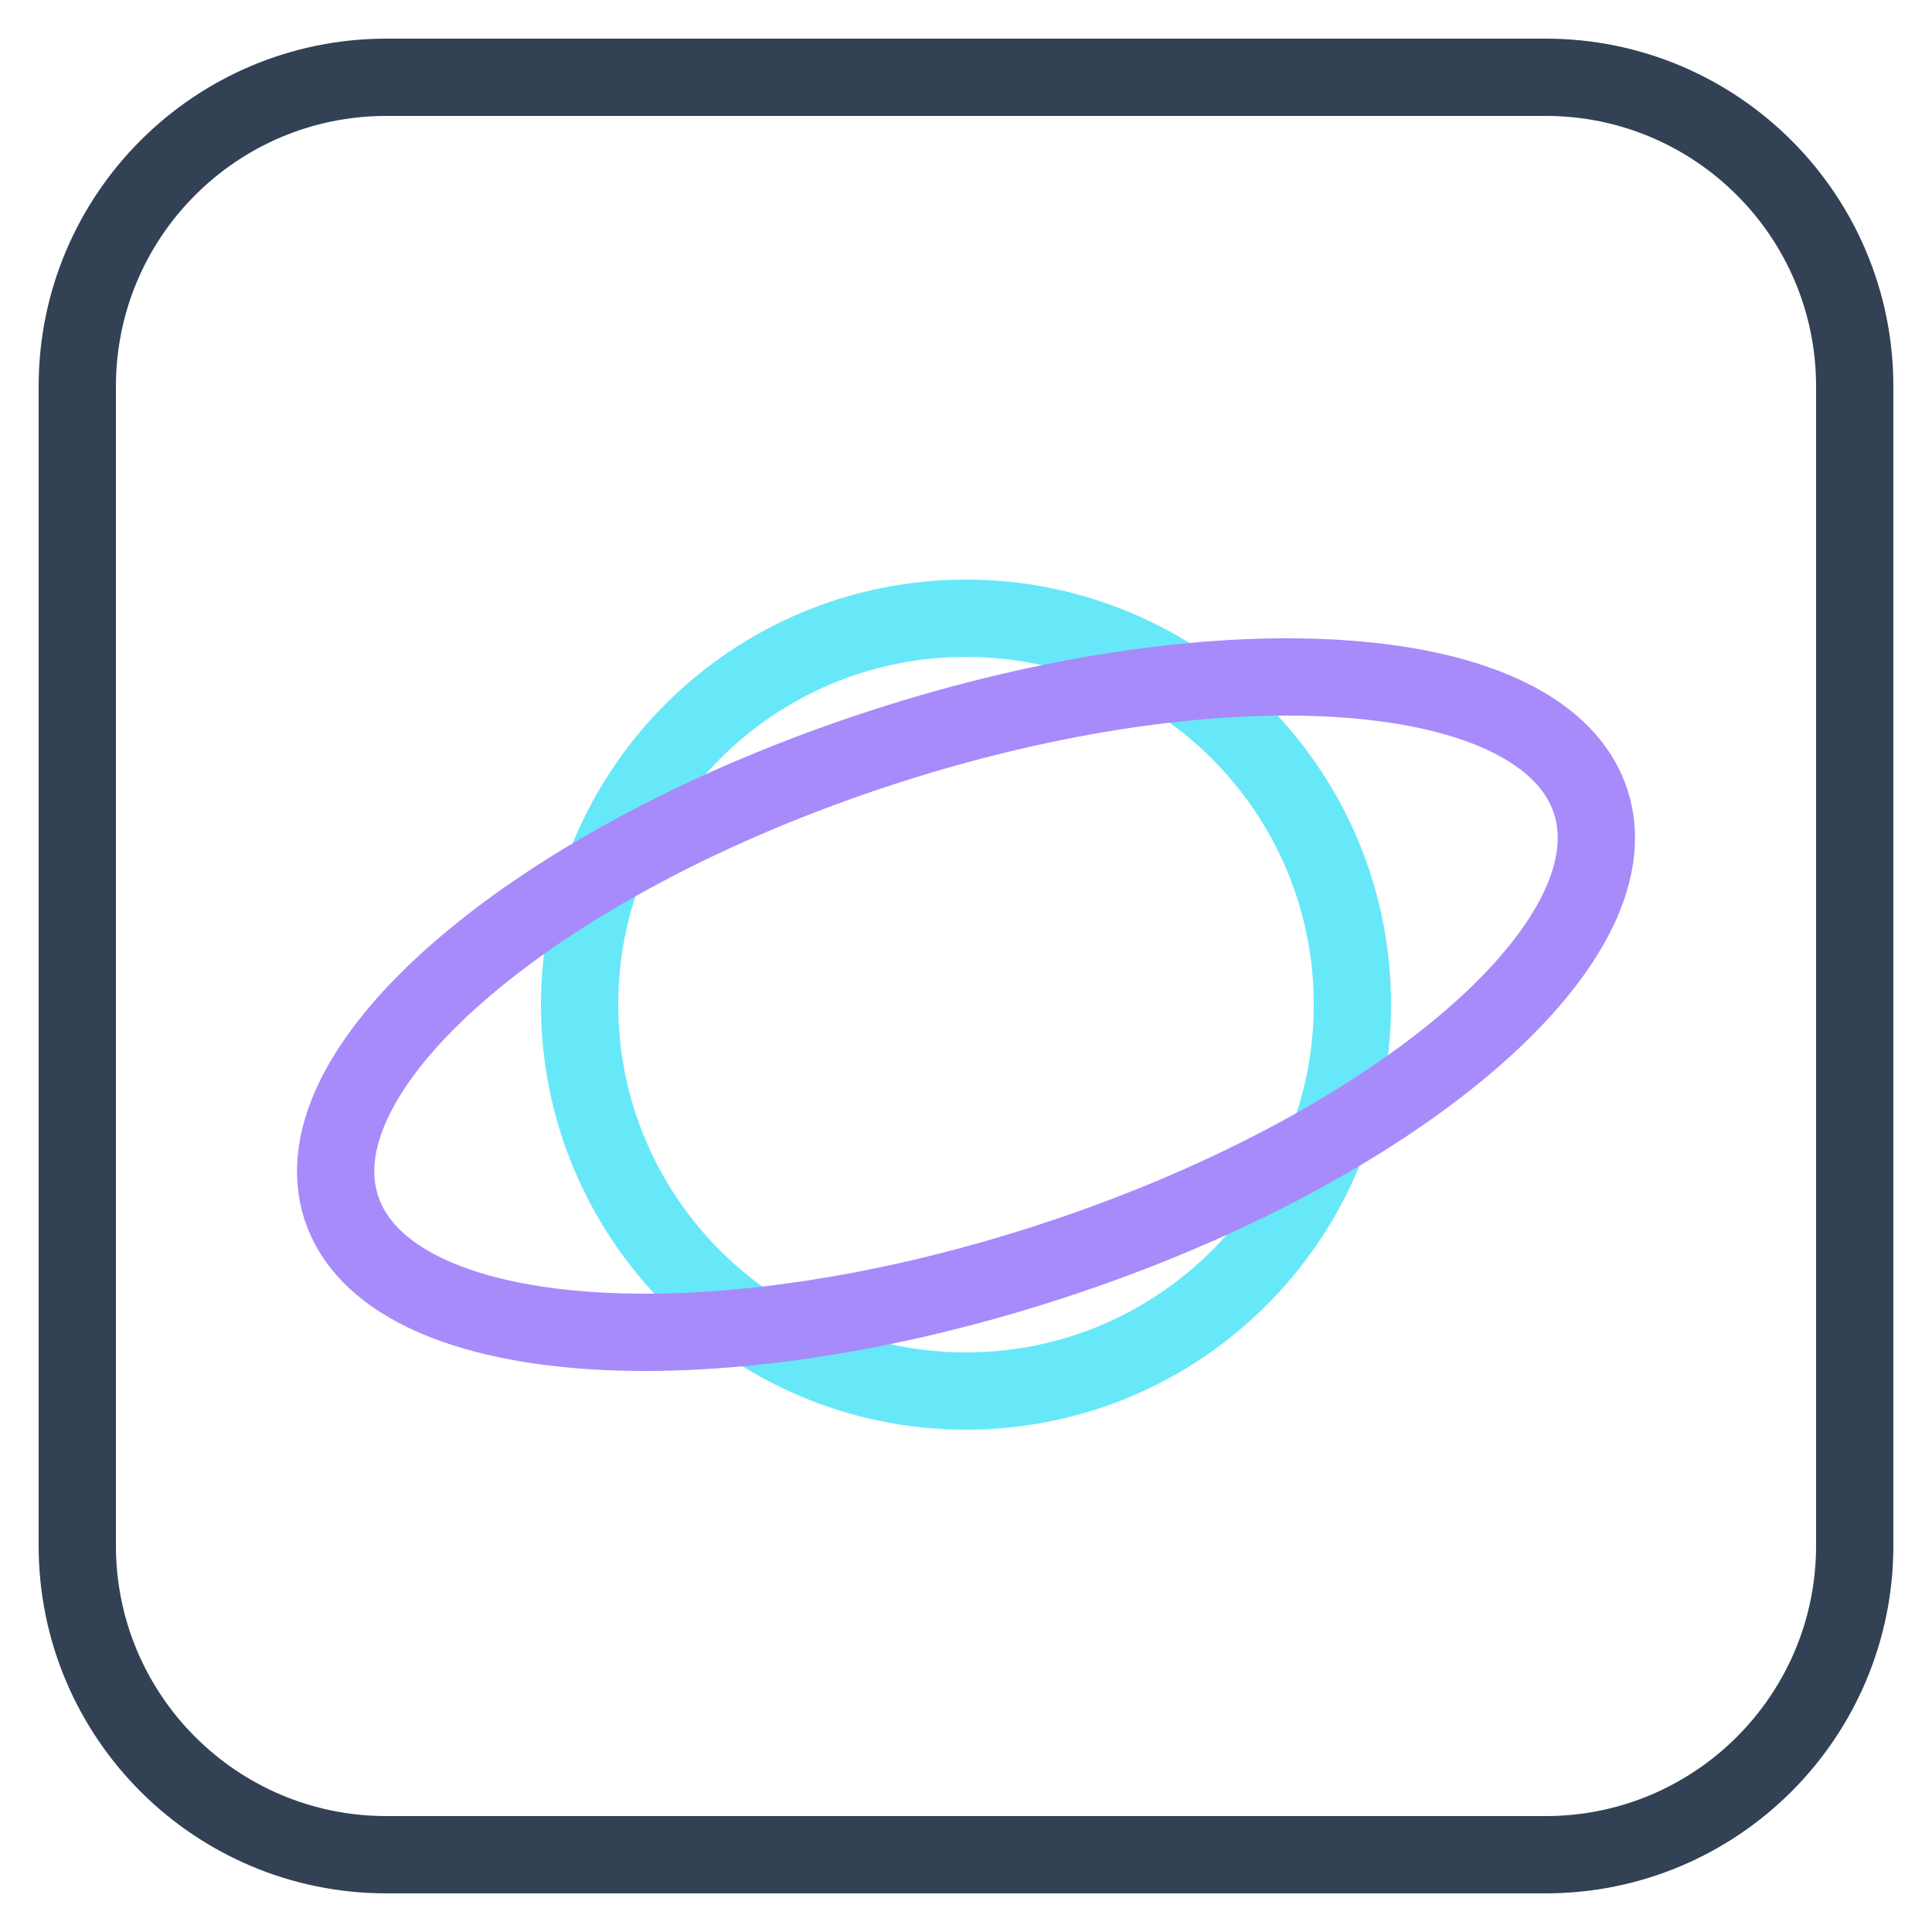
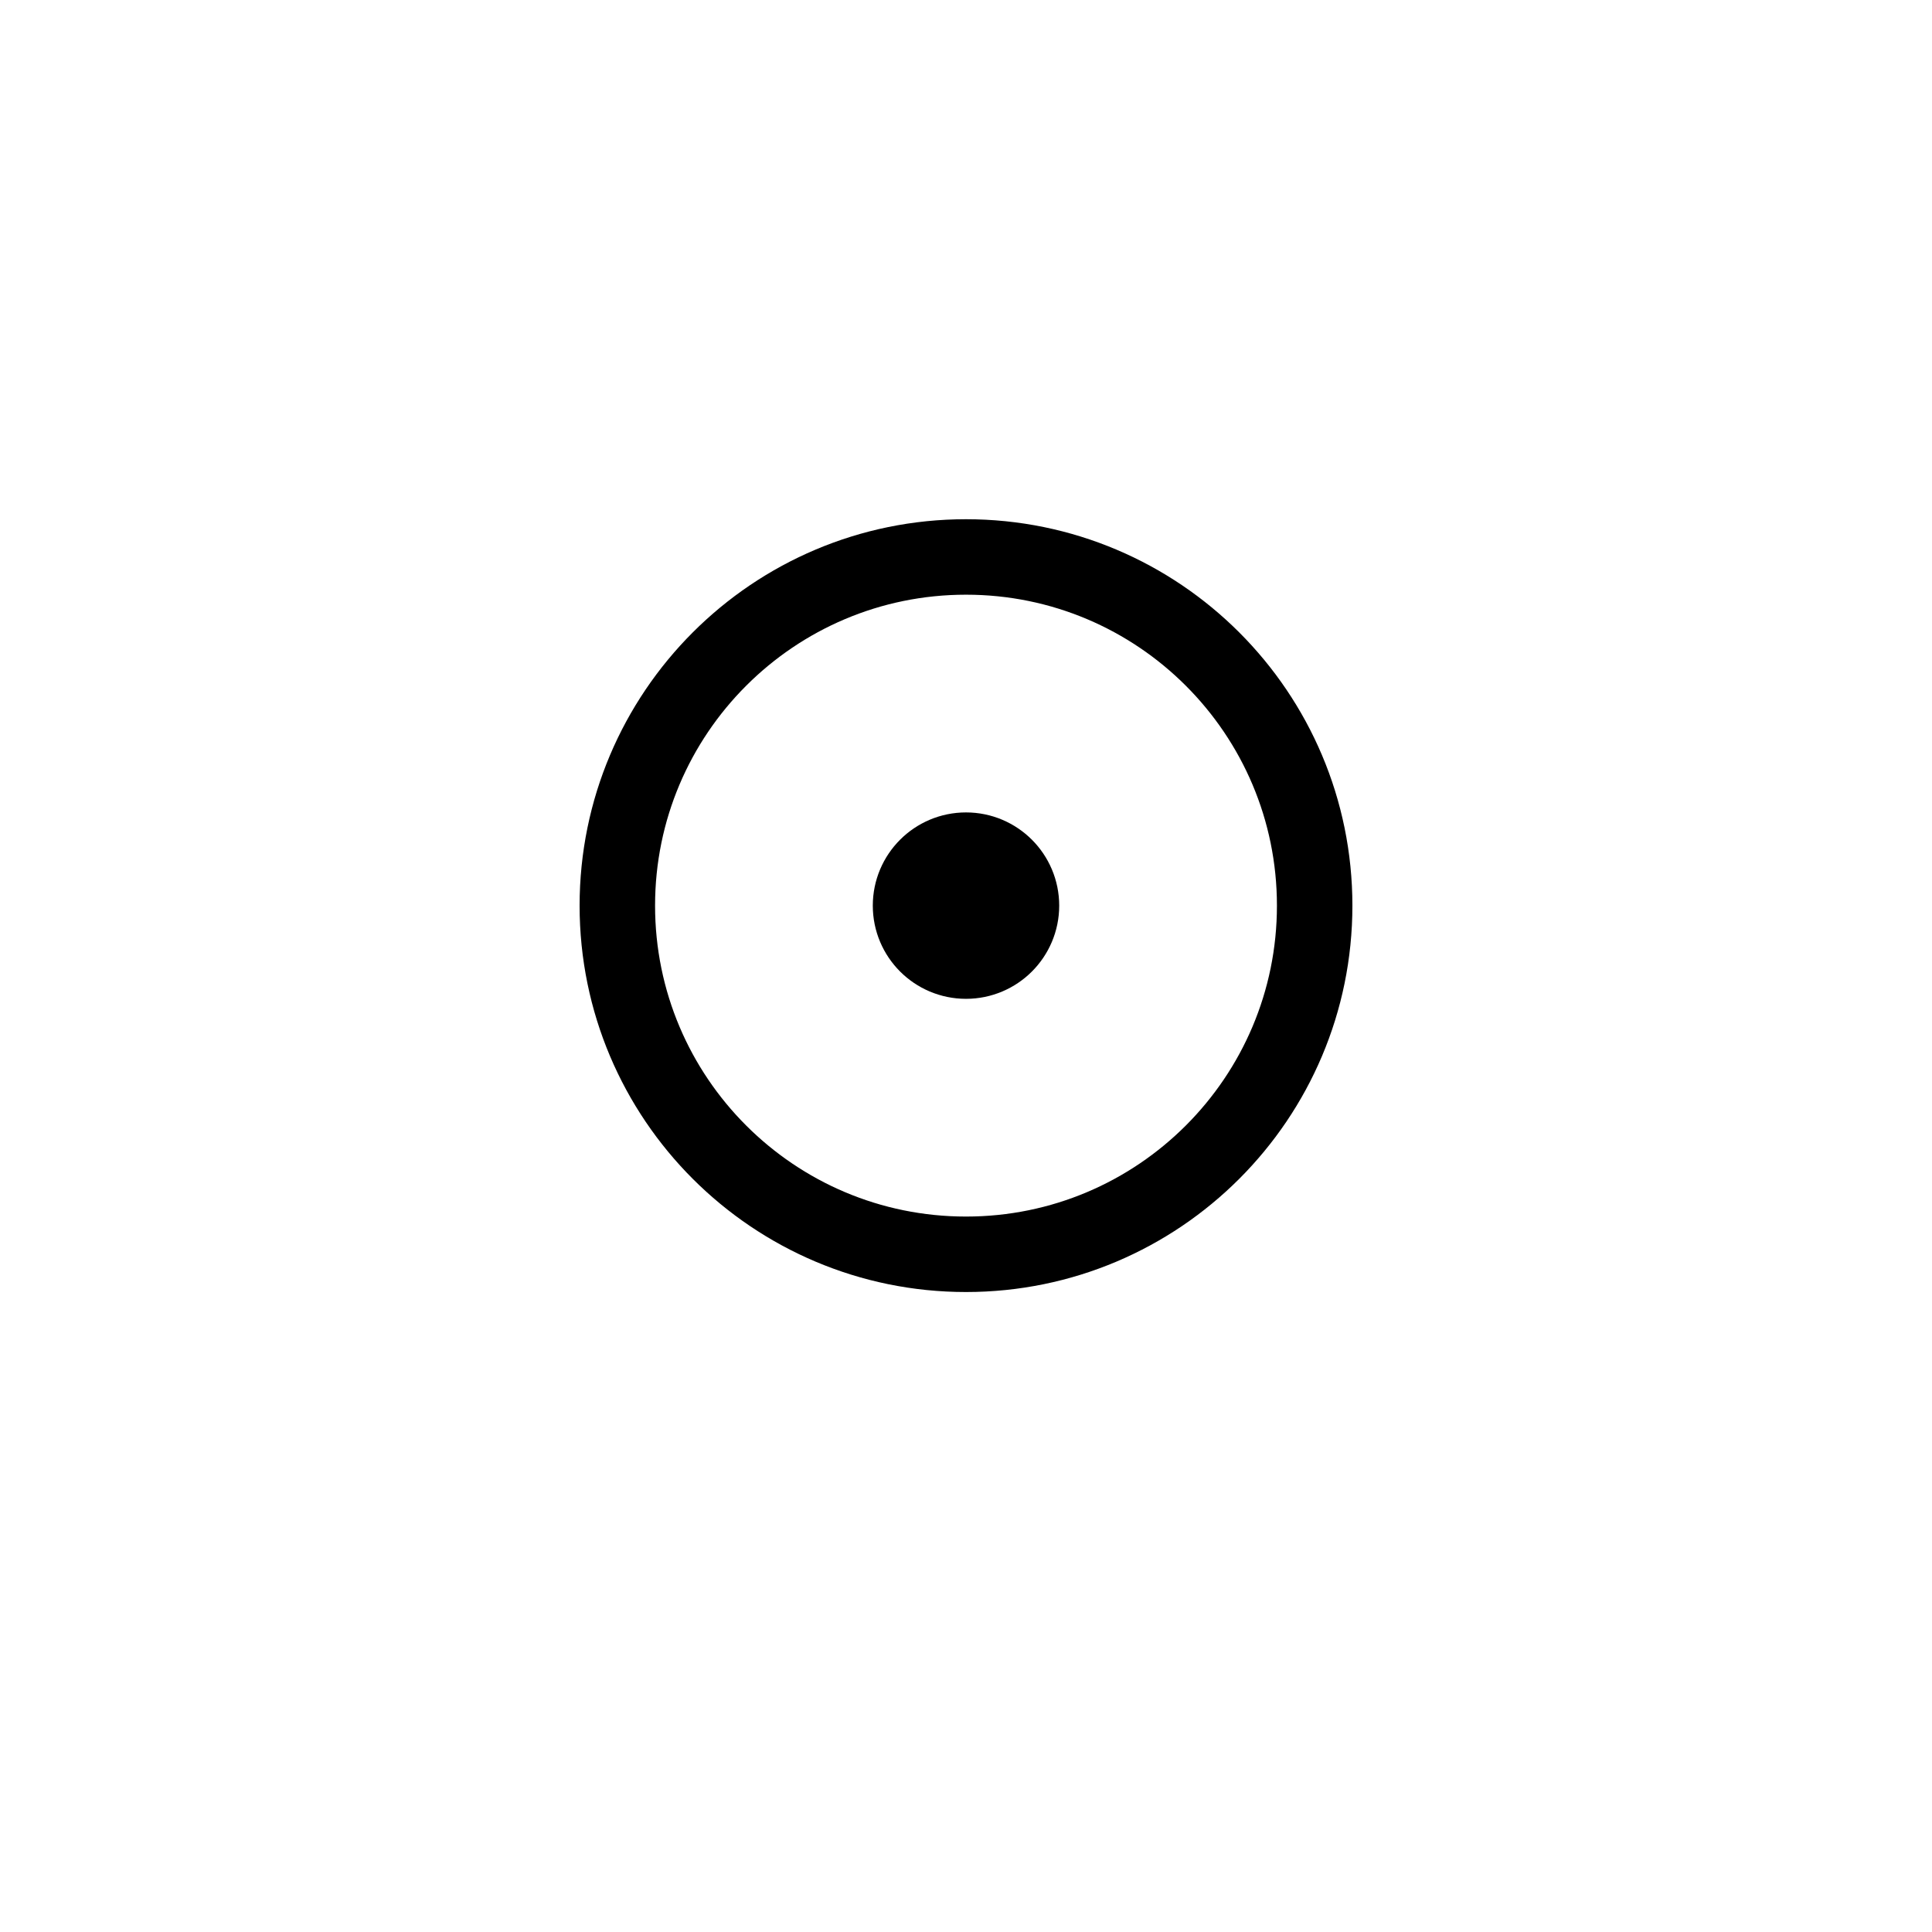
- <svg xmlns="http://www.w3.org/2000/svg" viewBox="0 0 100 100">
-   <rect x="4" y="4" width="92" height="92" rx="16" fill="none" stroke="#334155" stroke-width="4" />
-   <circle cx="50" cy="52" r="20" fill="none" stroke="#67e8f9" stroke-width="4" />
-   <ellipse cx="50" cy="52" rx="34" ry="14" fill="none" stroke="#a78bfa" stroke-width="4" transform="rotate(-18 50 52)" />
+ <svg xmlns="http://www.w3.org/2000/svg" width="256" height="256" viewBox="0 0 256 256" role="img" aria-label="AstraGlyph logogram: planet">
+   <g stroke="black" stroke-width="10" stroke-linecap="round" stroke-linejoin="round" fill="none">
+     <circle cx="128.00" cy="120.00" r="46.20" />
+     <circle cx="128.00" cy="120.00" r="7.35" fill="black" stroke="black" />
+   </g>
</svg>
